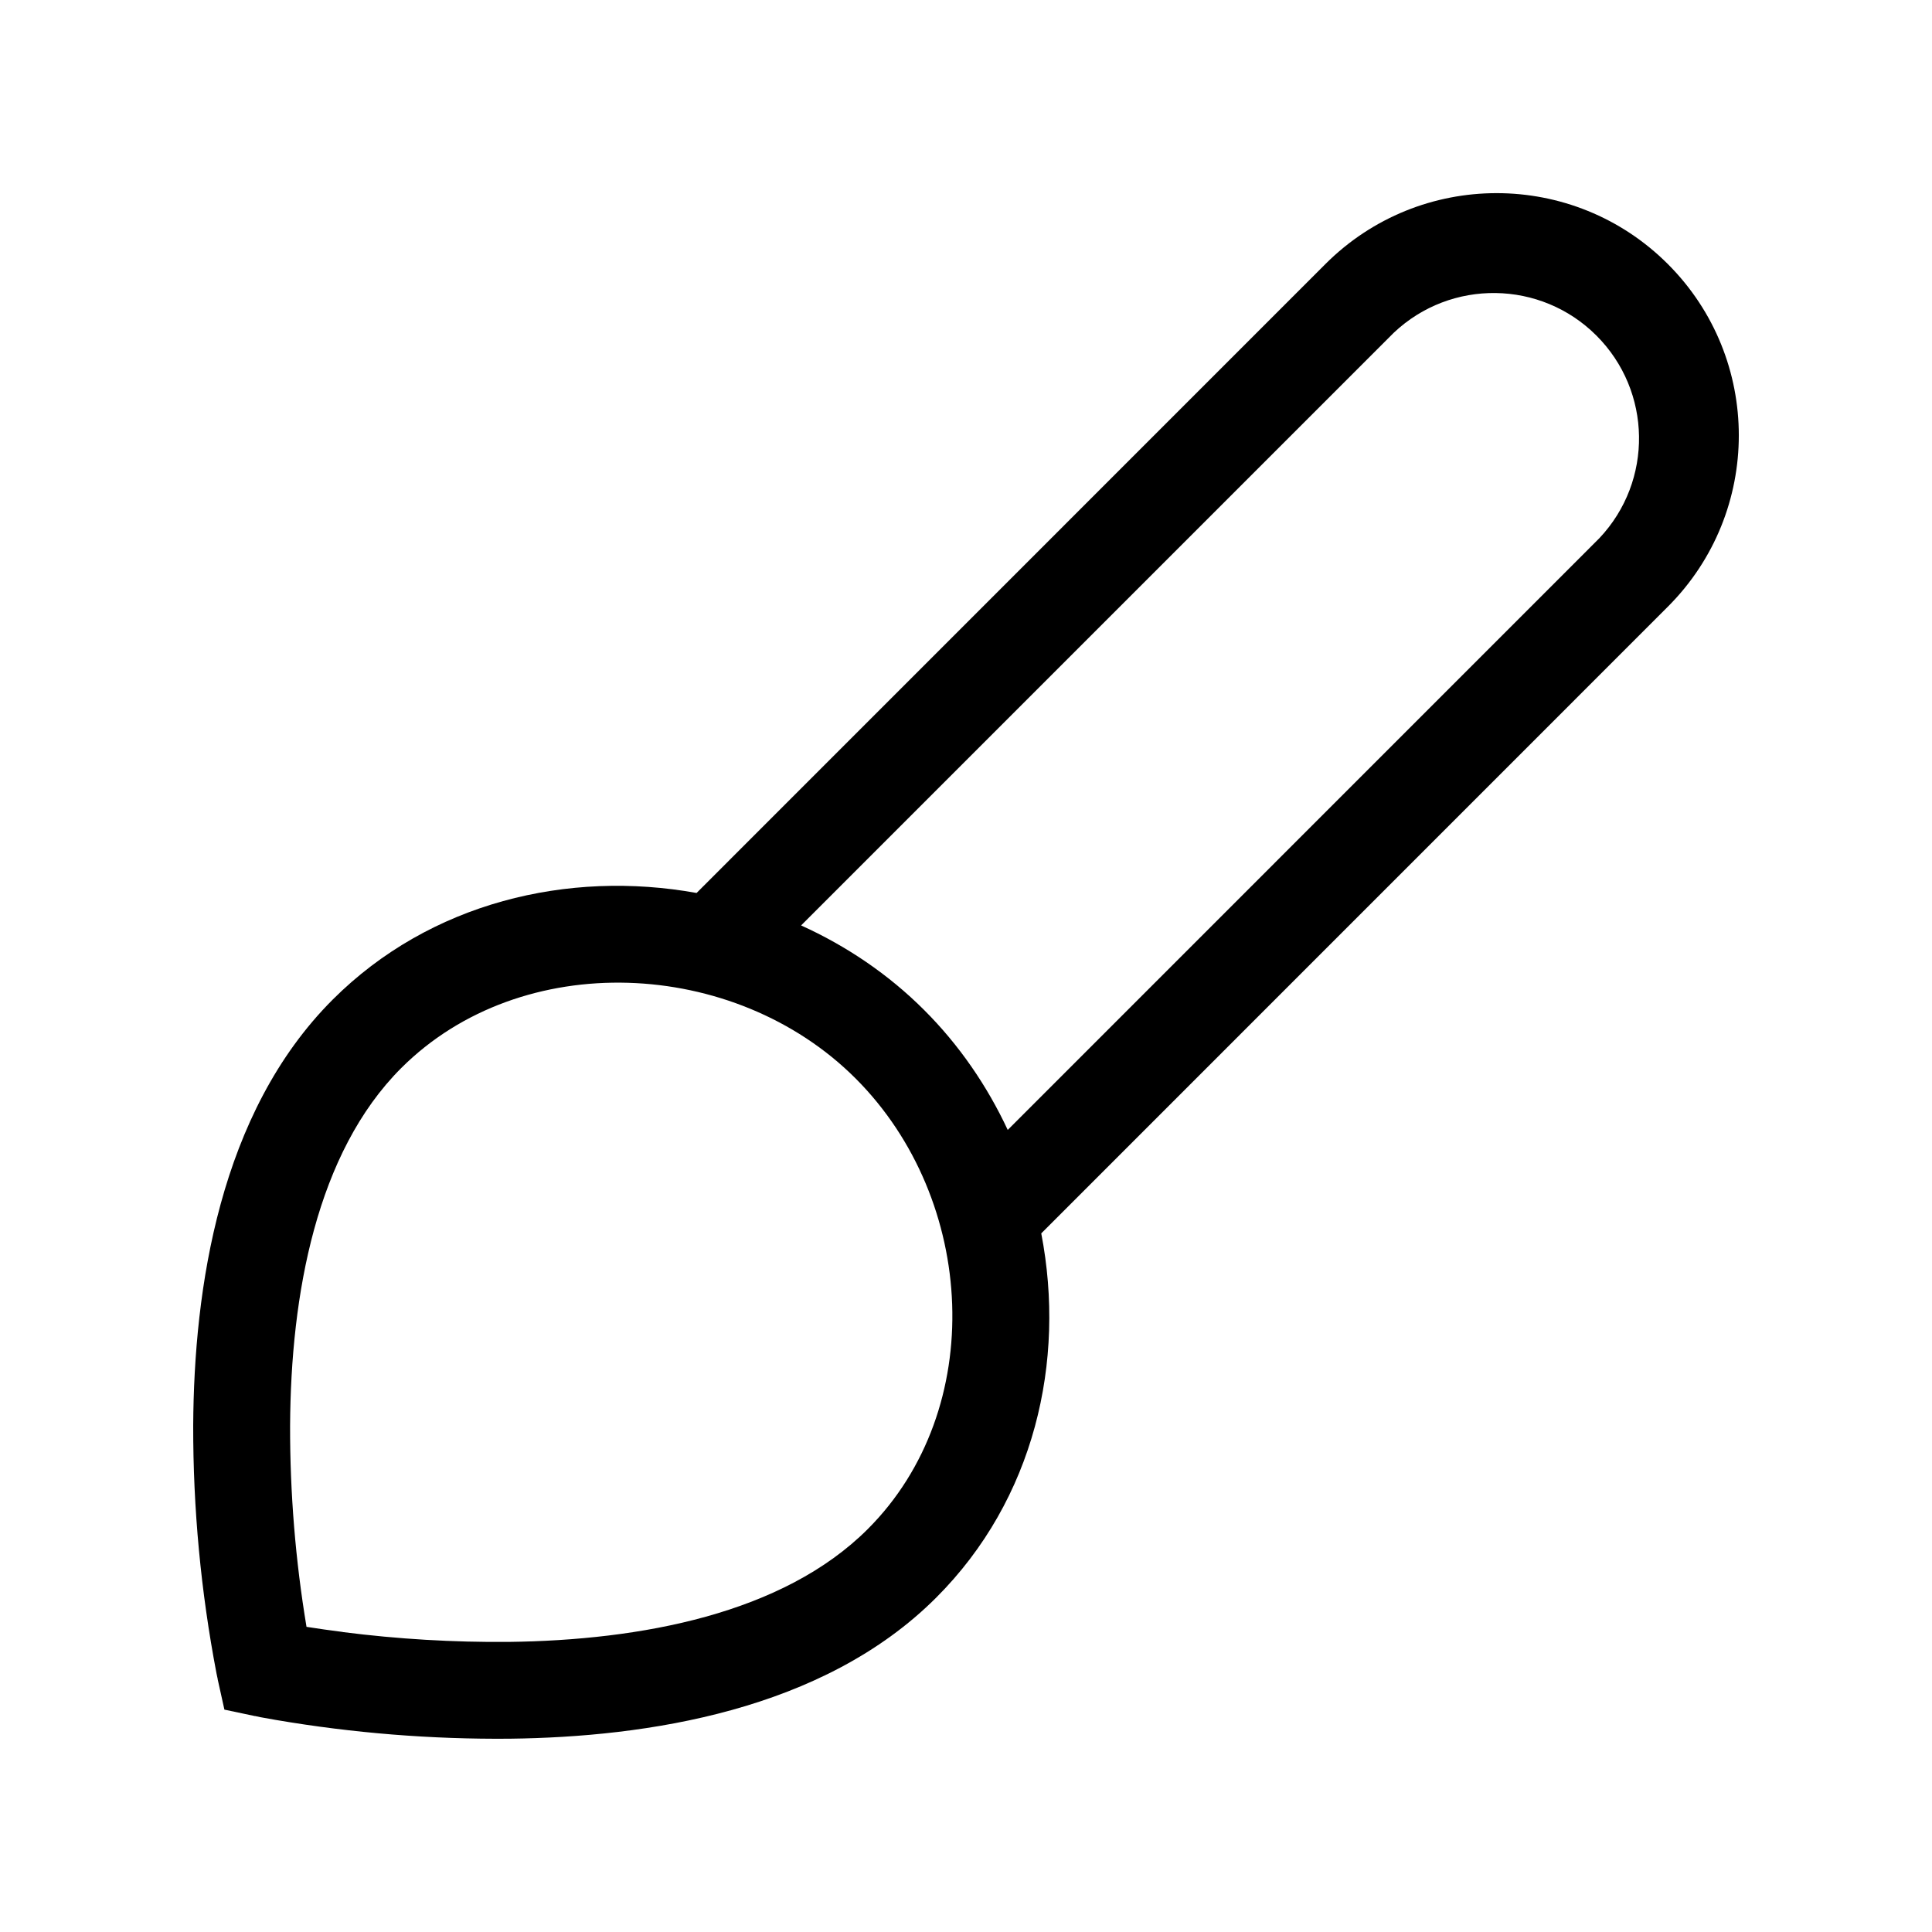
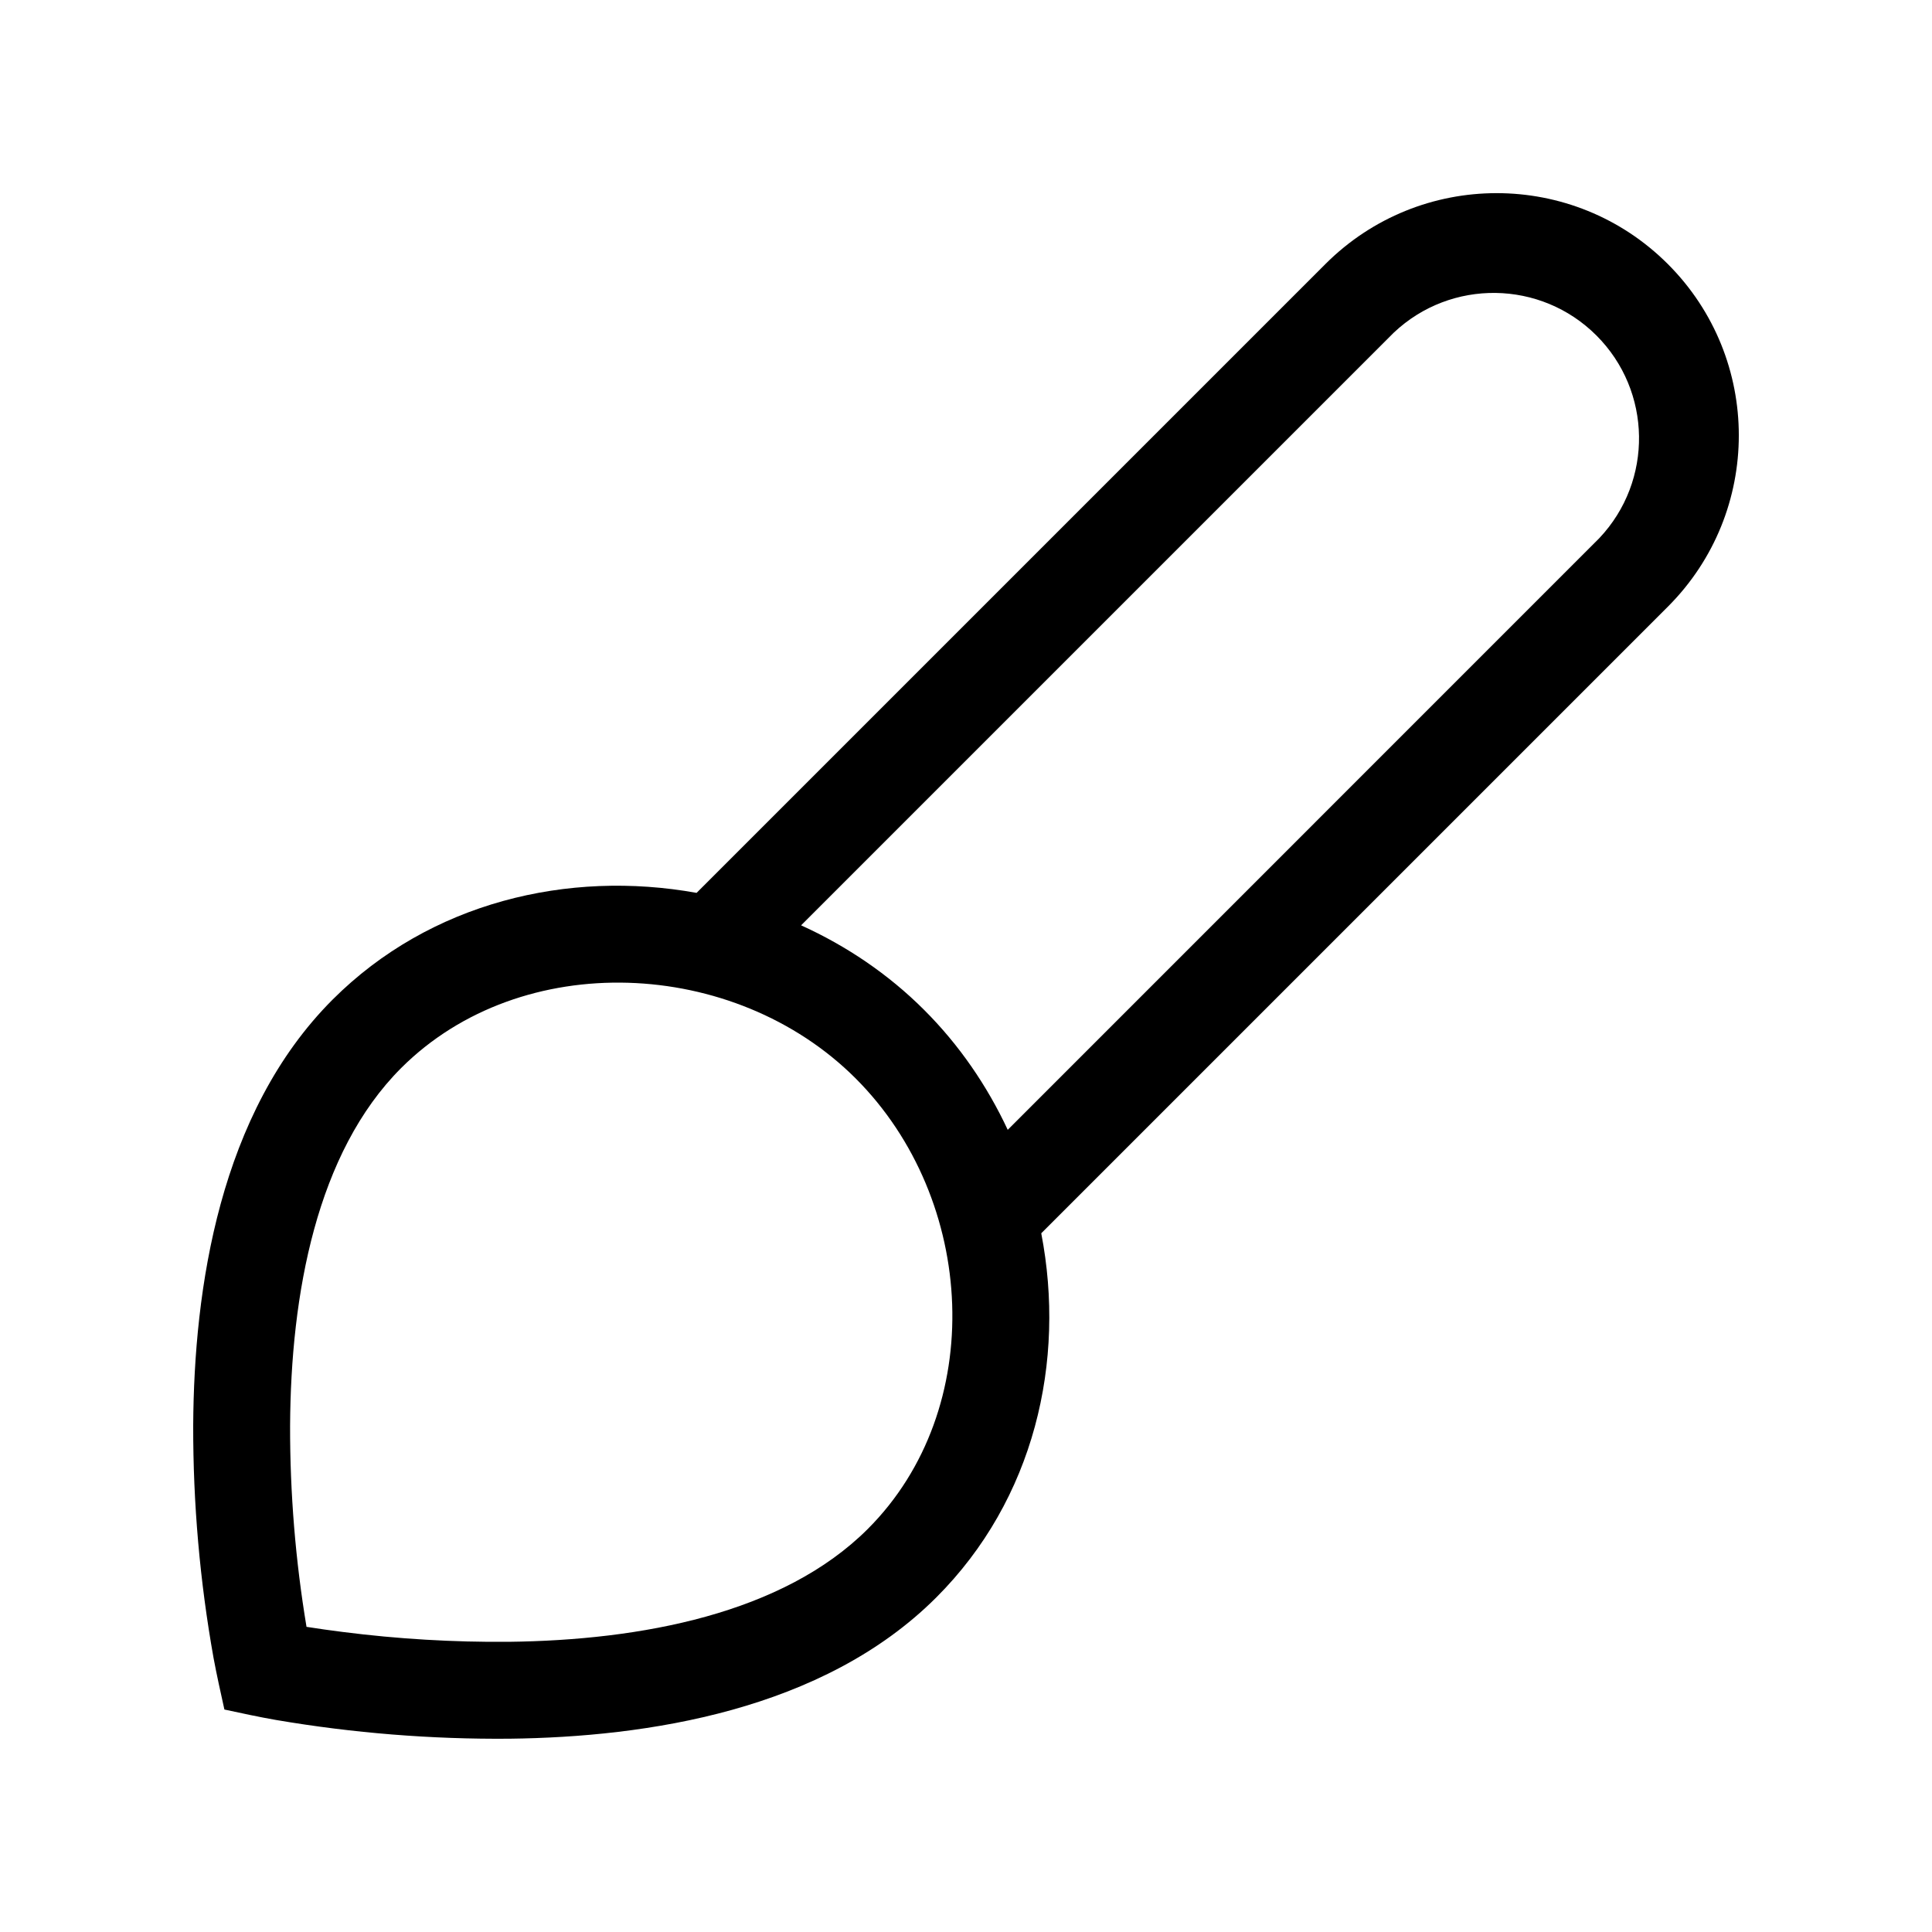
<svg xmlns="http://www.w3.org/2000/svg" fill="currentColor" viewBox="0 0 20 20">
-   <path fill-rule="evenodd" d="M17.266 2.734a2.507 2.507 0 0 0-3.546 0l-6.509 6.51c-1.328-.24-2.758.096-3.767 1.104C2.27 11.522 2.008 13.343 2 14.755a13.52 13.52 0 0 0 .241 2.567l.009.043.003.012v.005l.07.316.317.067h.005l.012.003.043.009.157.028a13.705 13.705 0 0 0 2.42.194c1.416-.017 3.242-.288 4.415-1.461 1.017-1.017 1.343-2.446 1.087-3.77l6.487-6.488a2.508 2.508 0 0 0 0-3.546Zm-6.834 8.963 6.125-6.126a1.505 1.505 0 0 0-2.128-2.127L8.293 9.58c.47.213.904.506 1.273.875.362.361.652.784.866 1.242Zm-7.689 5.577-.49.108.49-.108Zm-.103.49.103-.49-.103.49Zm.908-.87a11.774 11.774 0 0 1-.375-.053 12.522 12.522 0 0 1-.17-2.081c.007-1.361.273-2.826 1.15-3.703 1.245-1.244 3.45-1.147 4.704.107 1.257 1.257 1.367 3.425.126 4.665-.879.878-2.35 1.151-3.718 1.168a12.715 12.715 0 0 1-1.717-.102Z" clip-rule="evenodd" />
+   <path fill-rule="evenodd" d="M17.266 2.734a2.507 2.507 0 0 0-3.546 0L7.211 9.243c-1.328-.24-2.758.096-3.767 1.104C2.27 11.521 2.008 13.342 2 14.754a13.522 13.522 0 0 0 .211 2.411c.033.178.073.355.112.532.178.038.355.077.534.108a13.707 13.707 0 0 0 2.42.194c1.416-.017 3.242-.29 4.415-1.462 1.017-1.016 1.343-2.446 1.087-3.77l6.487-6.487a2.508 2.508 0 0 0 0-3.546Zm-6.834 8.962 6.125-6.126a1.505 1.505 0 0 0-2.128-2.127L8.293 9.579c.47.213.904.506 1.273.875.362.361.652.784.866 1.242Zm-6.884 5.198a12.38 12.38 0 0 1-.375-.053 12.523 12.523 0 0 1-.17-2.081c.007-1.362.273-2.827 1.15-3.704 1.245-1.243 3.45-1.146 4.704.107 1.257 1.257 1.367 3.425.126 4.665-.879.878-2.35 1.152-3.718 1.168a12.715 12.715 0 0 1-1.717-.102Z" clip-rule="evenodd" />
</svg>
